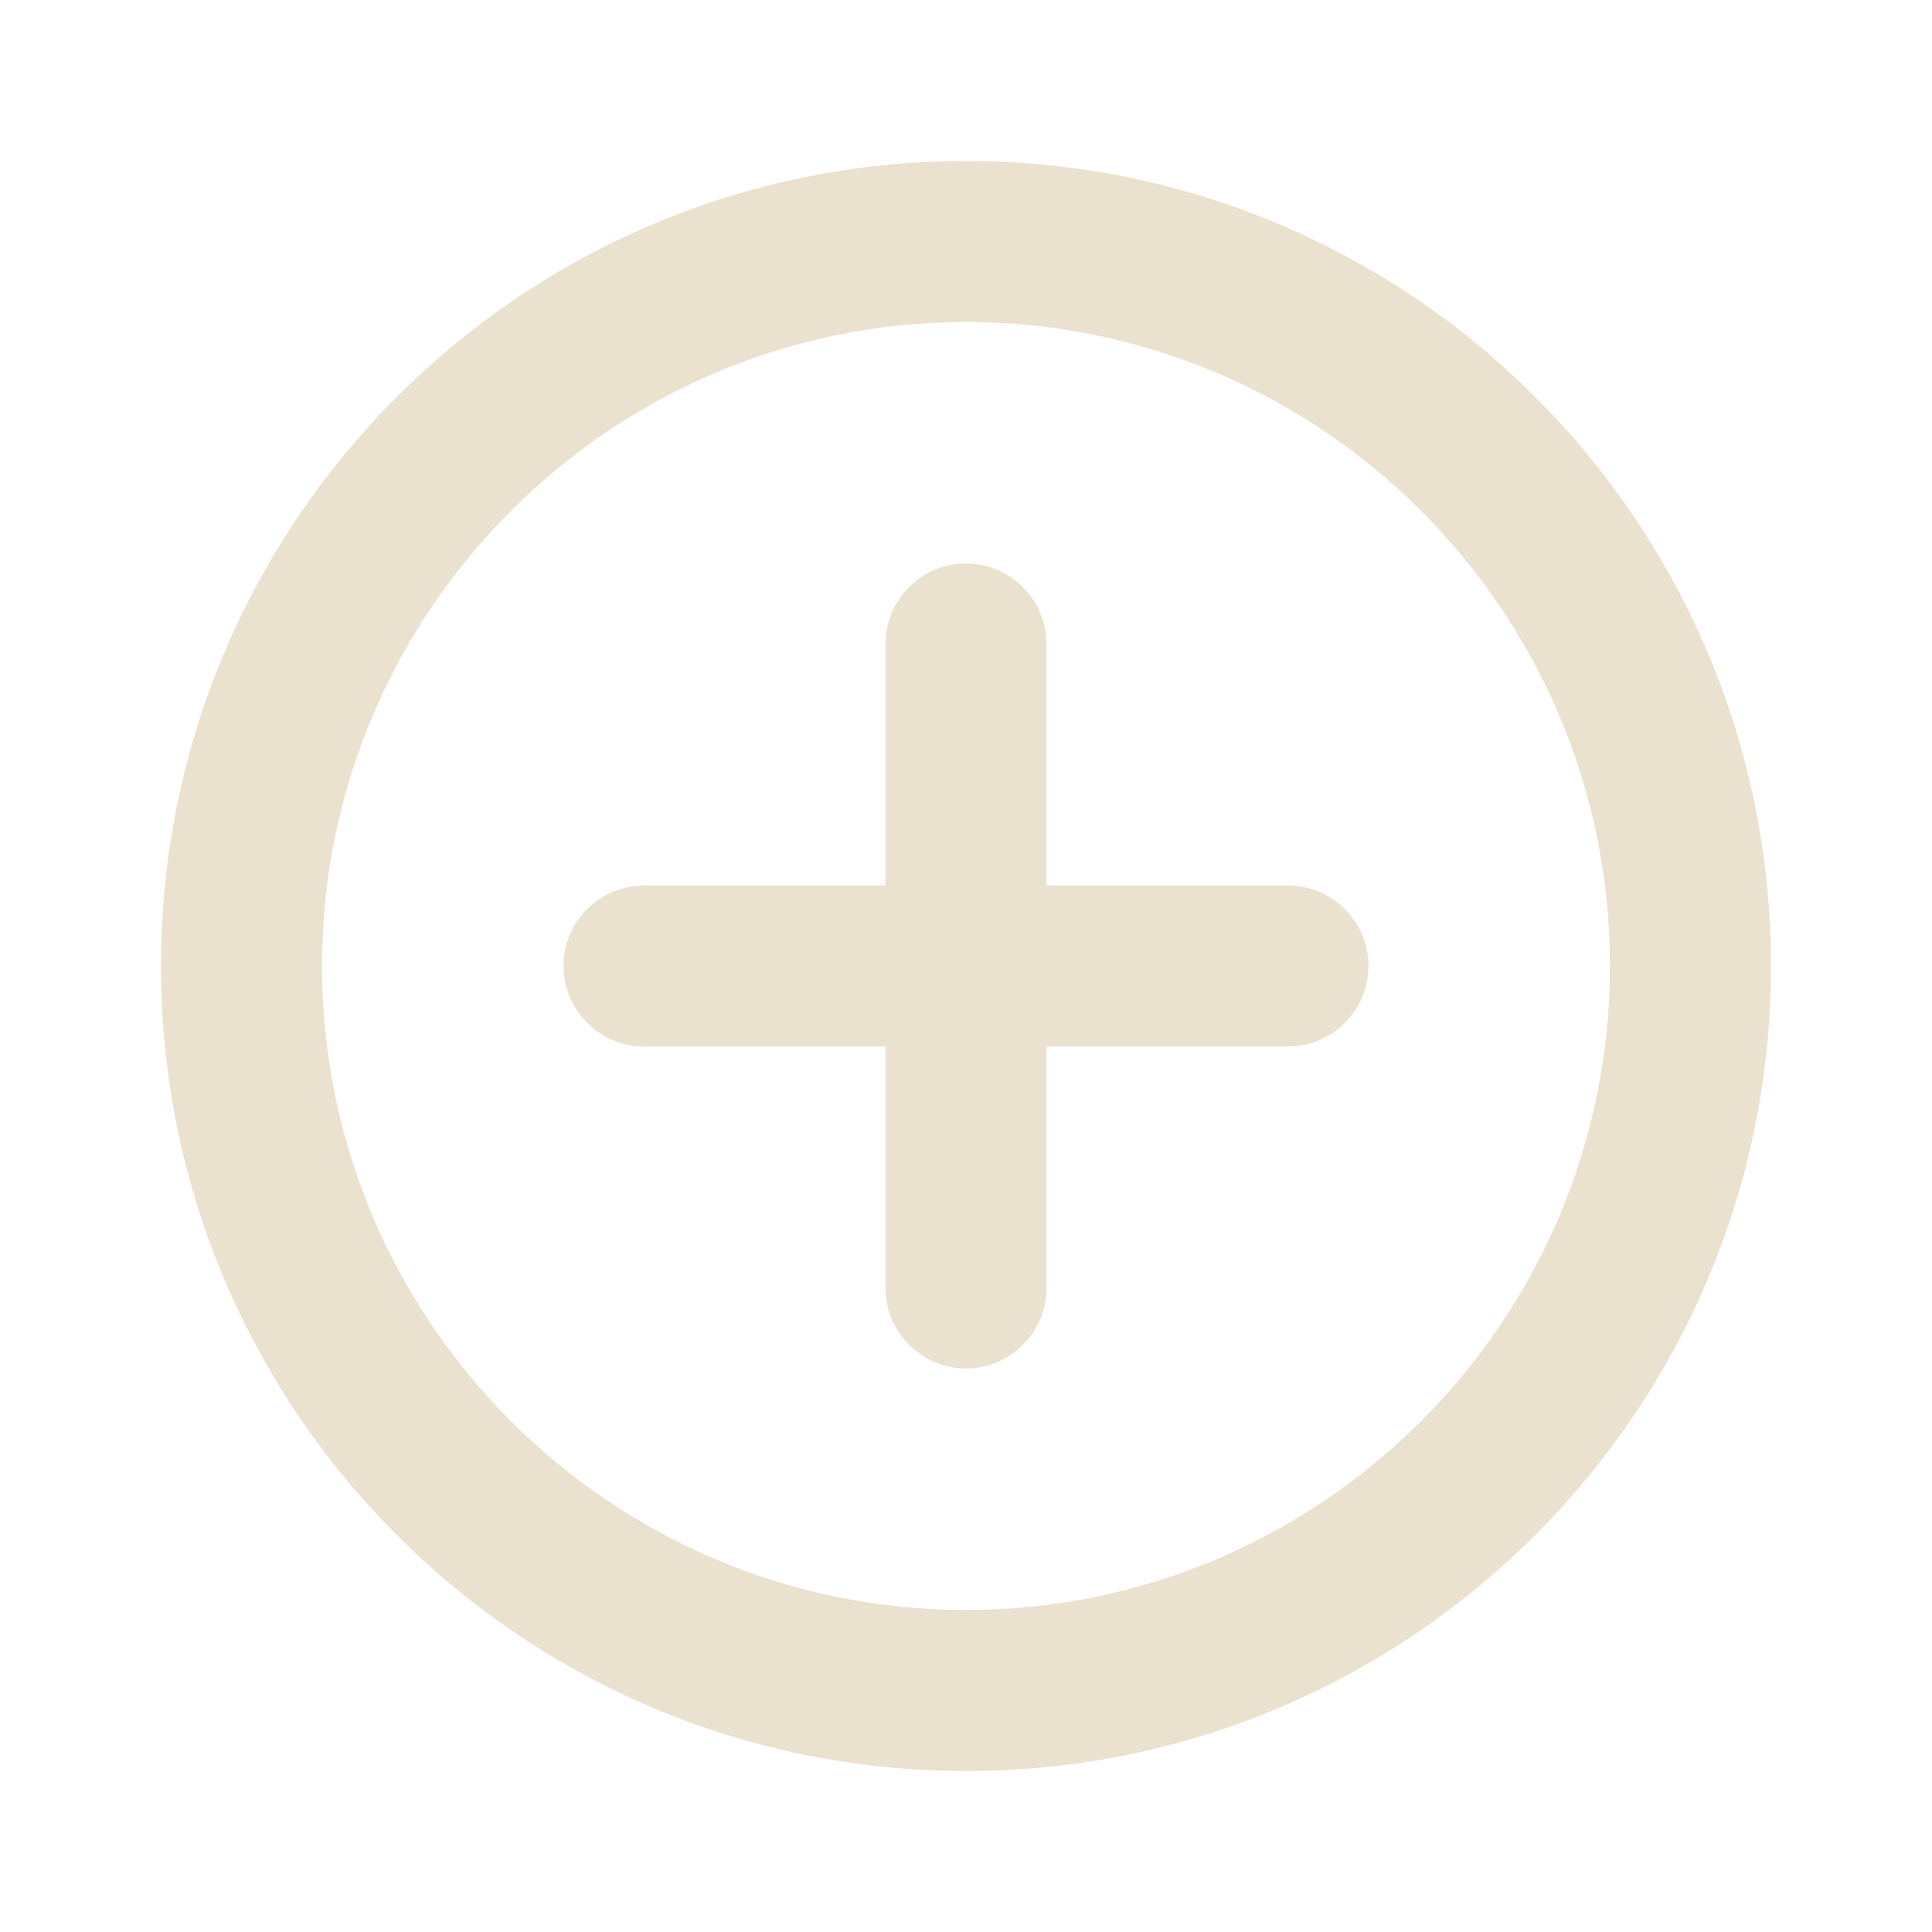
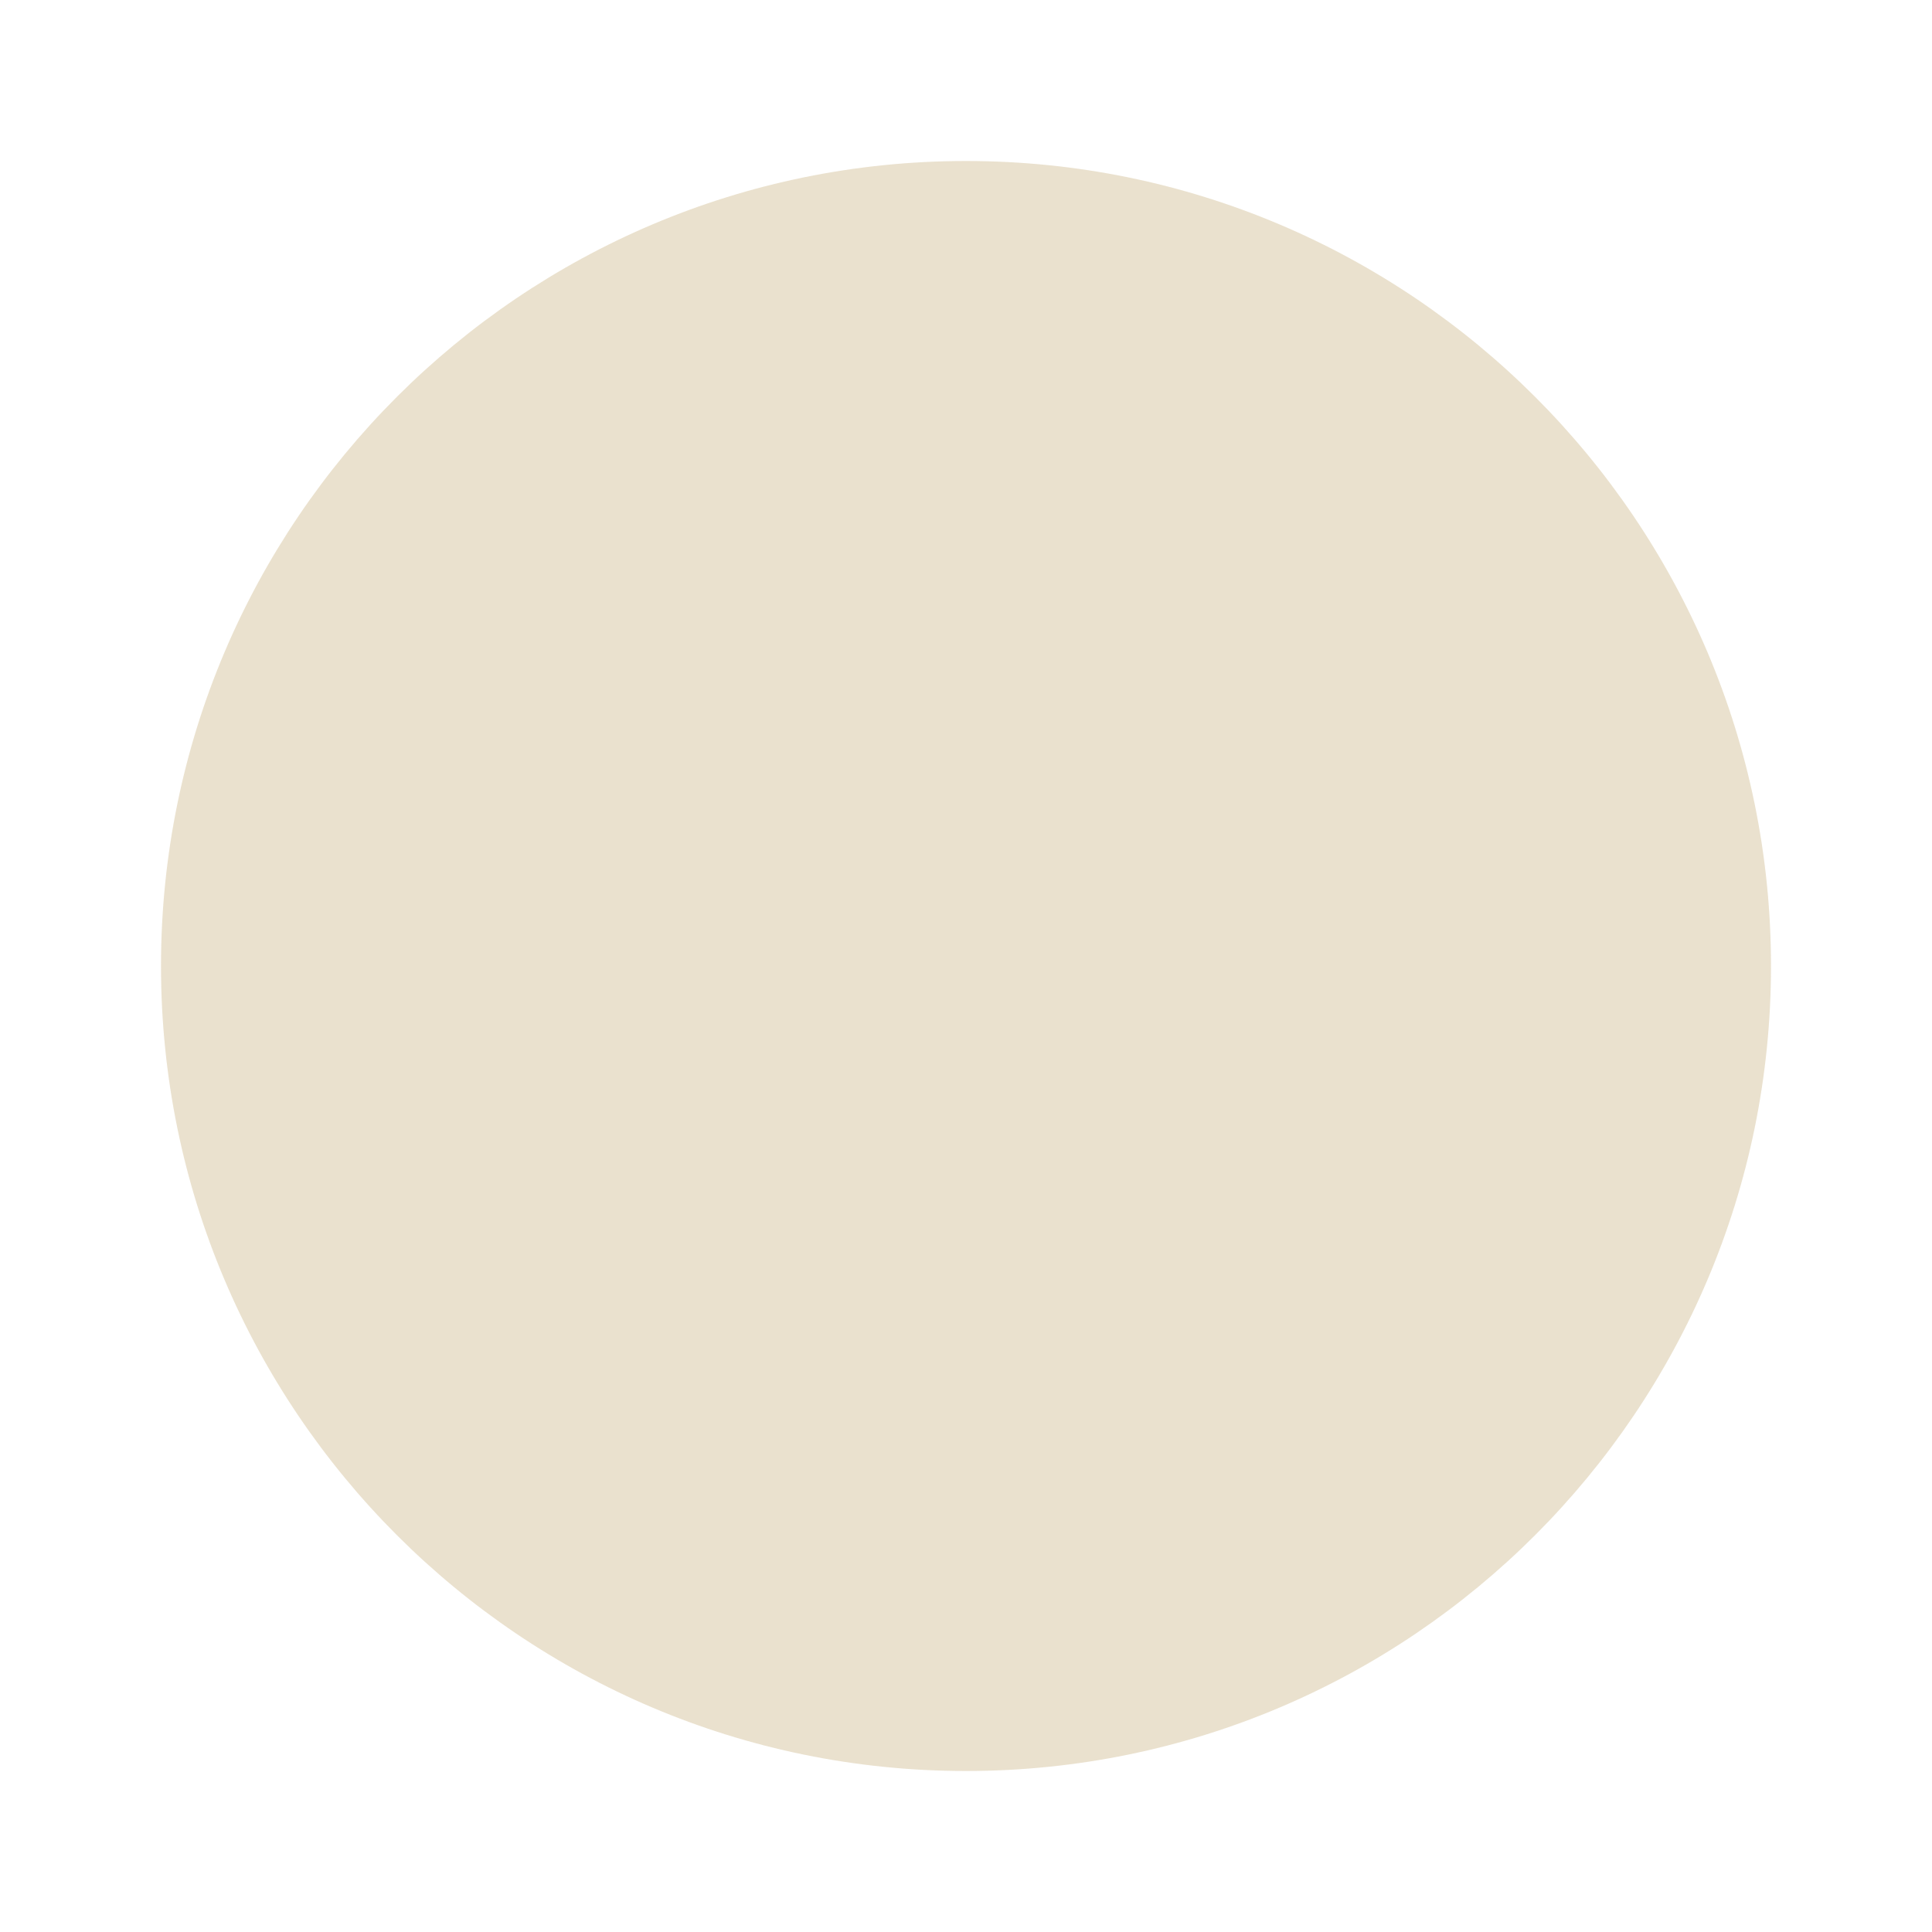
<svg xmlns="http://www.w3.org/2000/svg" width="24" height="24" viewBox="0 0 24 24" fill="none">
  <g id="add_circle_outline_24px">
-     <path id="icon/content/add_circle_outline_24px" fill-rule="evenodd" clip-rule="evenodd" d="M12 2C6.48 2 2 6.48 2 12C2 17.52 6.48 22 12 22C17.52 22 22 17.52 22 12C22 6.48 17.52 2 12 2ZM12 7C11.45 7 11 7.45 11 8V11H8C7.45 11 7 11.45 7 12C7 12.55 7.45 13 8 13H11V16C11 16.55 11.45 17 12 17C12.55 17 13 16.55 13 16V13H16C16.55 13 17 12.55 17 12C17 11.45 16.55 11 16 11H13V8C13 7.45 12.55 7 12 7ZM4 12C4 16.41 7.59 20 12 20C16.41 20 20 16.41 20 12C20 7.59 16.41 4 12 4C7.59 4 4 7.59 4 12Z" fill="#D9C8A5" fill-opacity="0.54" />
+     <path id="icon/content/add_circle_outline_24px" fillRule="evenodd" clipRule="evenodd" d="M12 2C6.48 2 2 6.48 2 12C2 17.52 6.48 22 12 22C17.52 22 22 17.52 22 12C22 6.48 17.52 2 12 2ZM12 7C11.45 7 11 7.45 11 8V11H8C7.45 11 7 11.45 7 12C7 12.55 7.45 13 8 13H11V16C11 16.55 11.45 17 12 17C12.55 17 13 16.55 13 16V13H16C16.55 13 17 12.55 17 12C17 11.45 16.55 11 16 11H13V8C13 7.45 12.55 7 12 7ZM4 12C4 16.41 7.59 20 12 20C16.41 20 20 16.41 20 12C20 7.59 16.41 4 12 4C7.59 4 4 7.59 4 12Z" fill="#D9C8A5" fill-opacity="0.54" />
  </g>
</svg>
